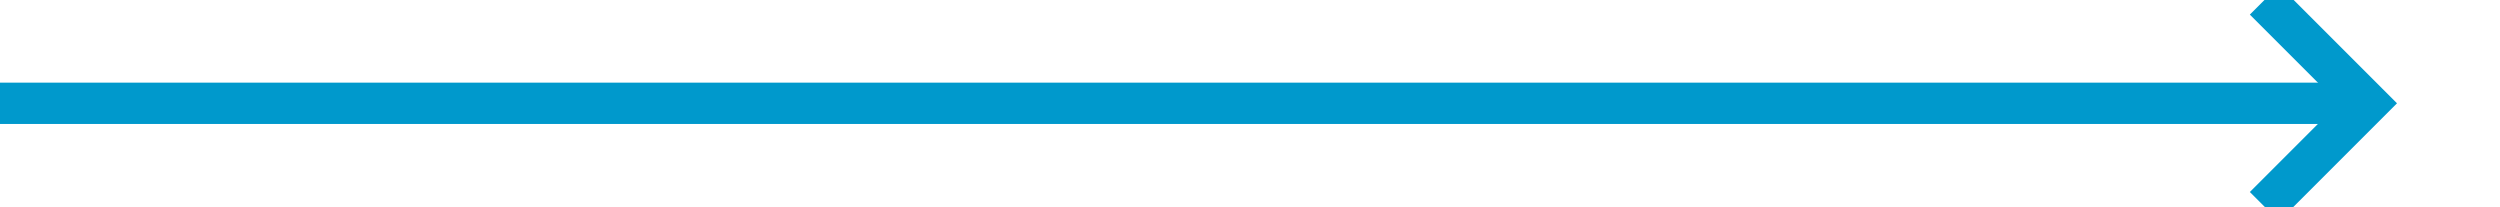
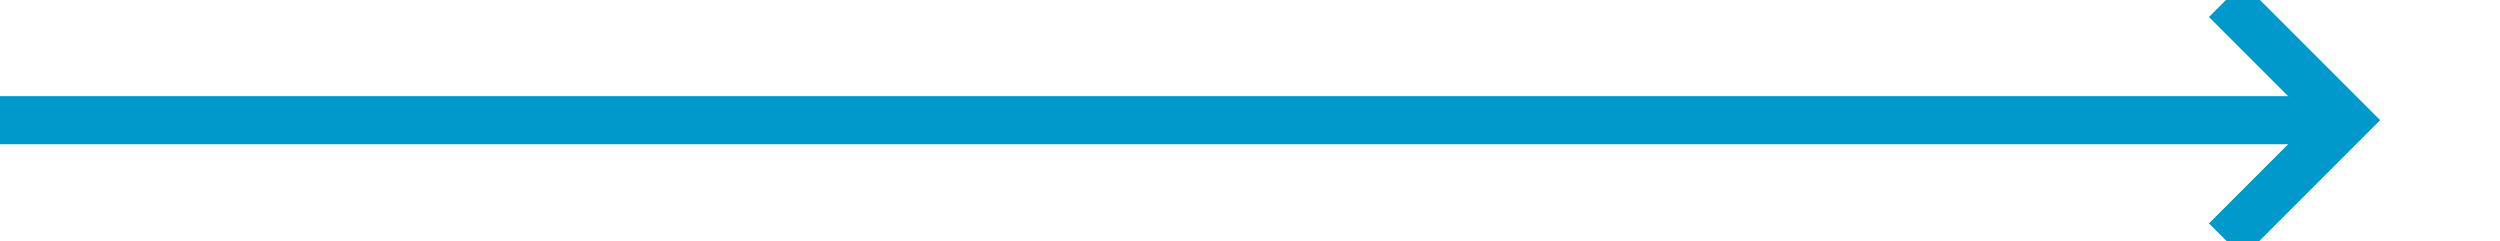
- <svg xmlns="http://www.w3.org/2000/svg" version="1.1" width="121px" height="10px" preserveAspectRatio="xMinYMid meet" viewBox="522 1075  121 8">
-   <path d="M 522 1079  L 636 1079  " stroke-width="2" stroke="#0099cc" fill="none" />
-   <path d="M 630.893 1074.707  L 635.186 1079  L 630.893 1083.293  L 632.307 1084.707  L 637.307 1079.707  L 638.014 1079  L 637.307 1078.293  L 632.307 1073.293  L 630.893 1074.707  Z " fill-rule="nonzero" fill="#0099cc" stroke="none" />
+ <svg xmlns="http://www.w3.org/2000/svg" version="1.1" width="104px" height="10px" preserveAspectRatio="xMinYMid meet" viewBox="149 1075  104 8">
+   <path d="M 149 1079  L 246 1079  " stroke-width="2" stroke="#0099cc" fill="none" />
+   <path d="M 240.893 1074.707  L 245.186 1079  L 240.893 1083.293  L 242.307 1084.707  L 247.307 1079.707  L 248.014 1079  L 247.307 1078.293  L 242.307 1073.293  L 240.893 1074.707  Z " fill-rule="nonzero" fill="#0099cc" stroke="none" />
</svg>
